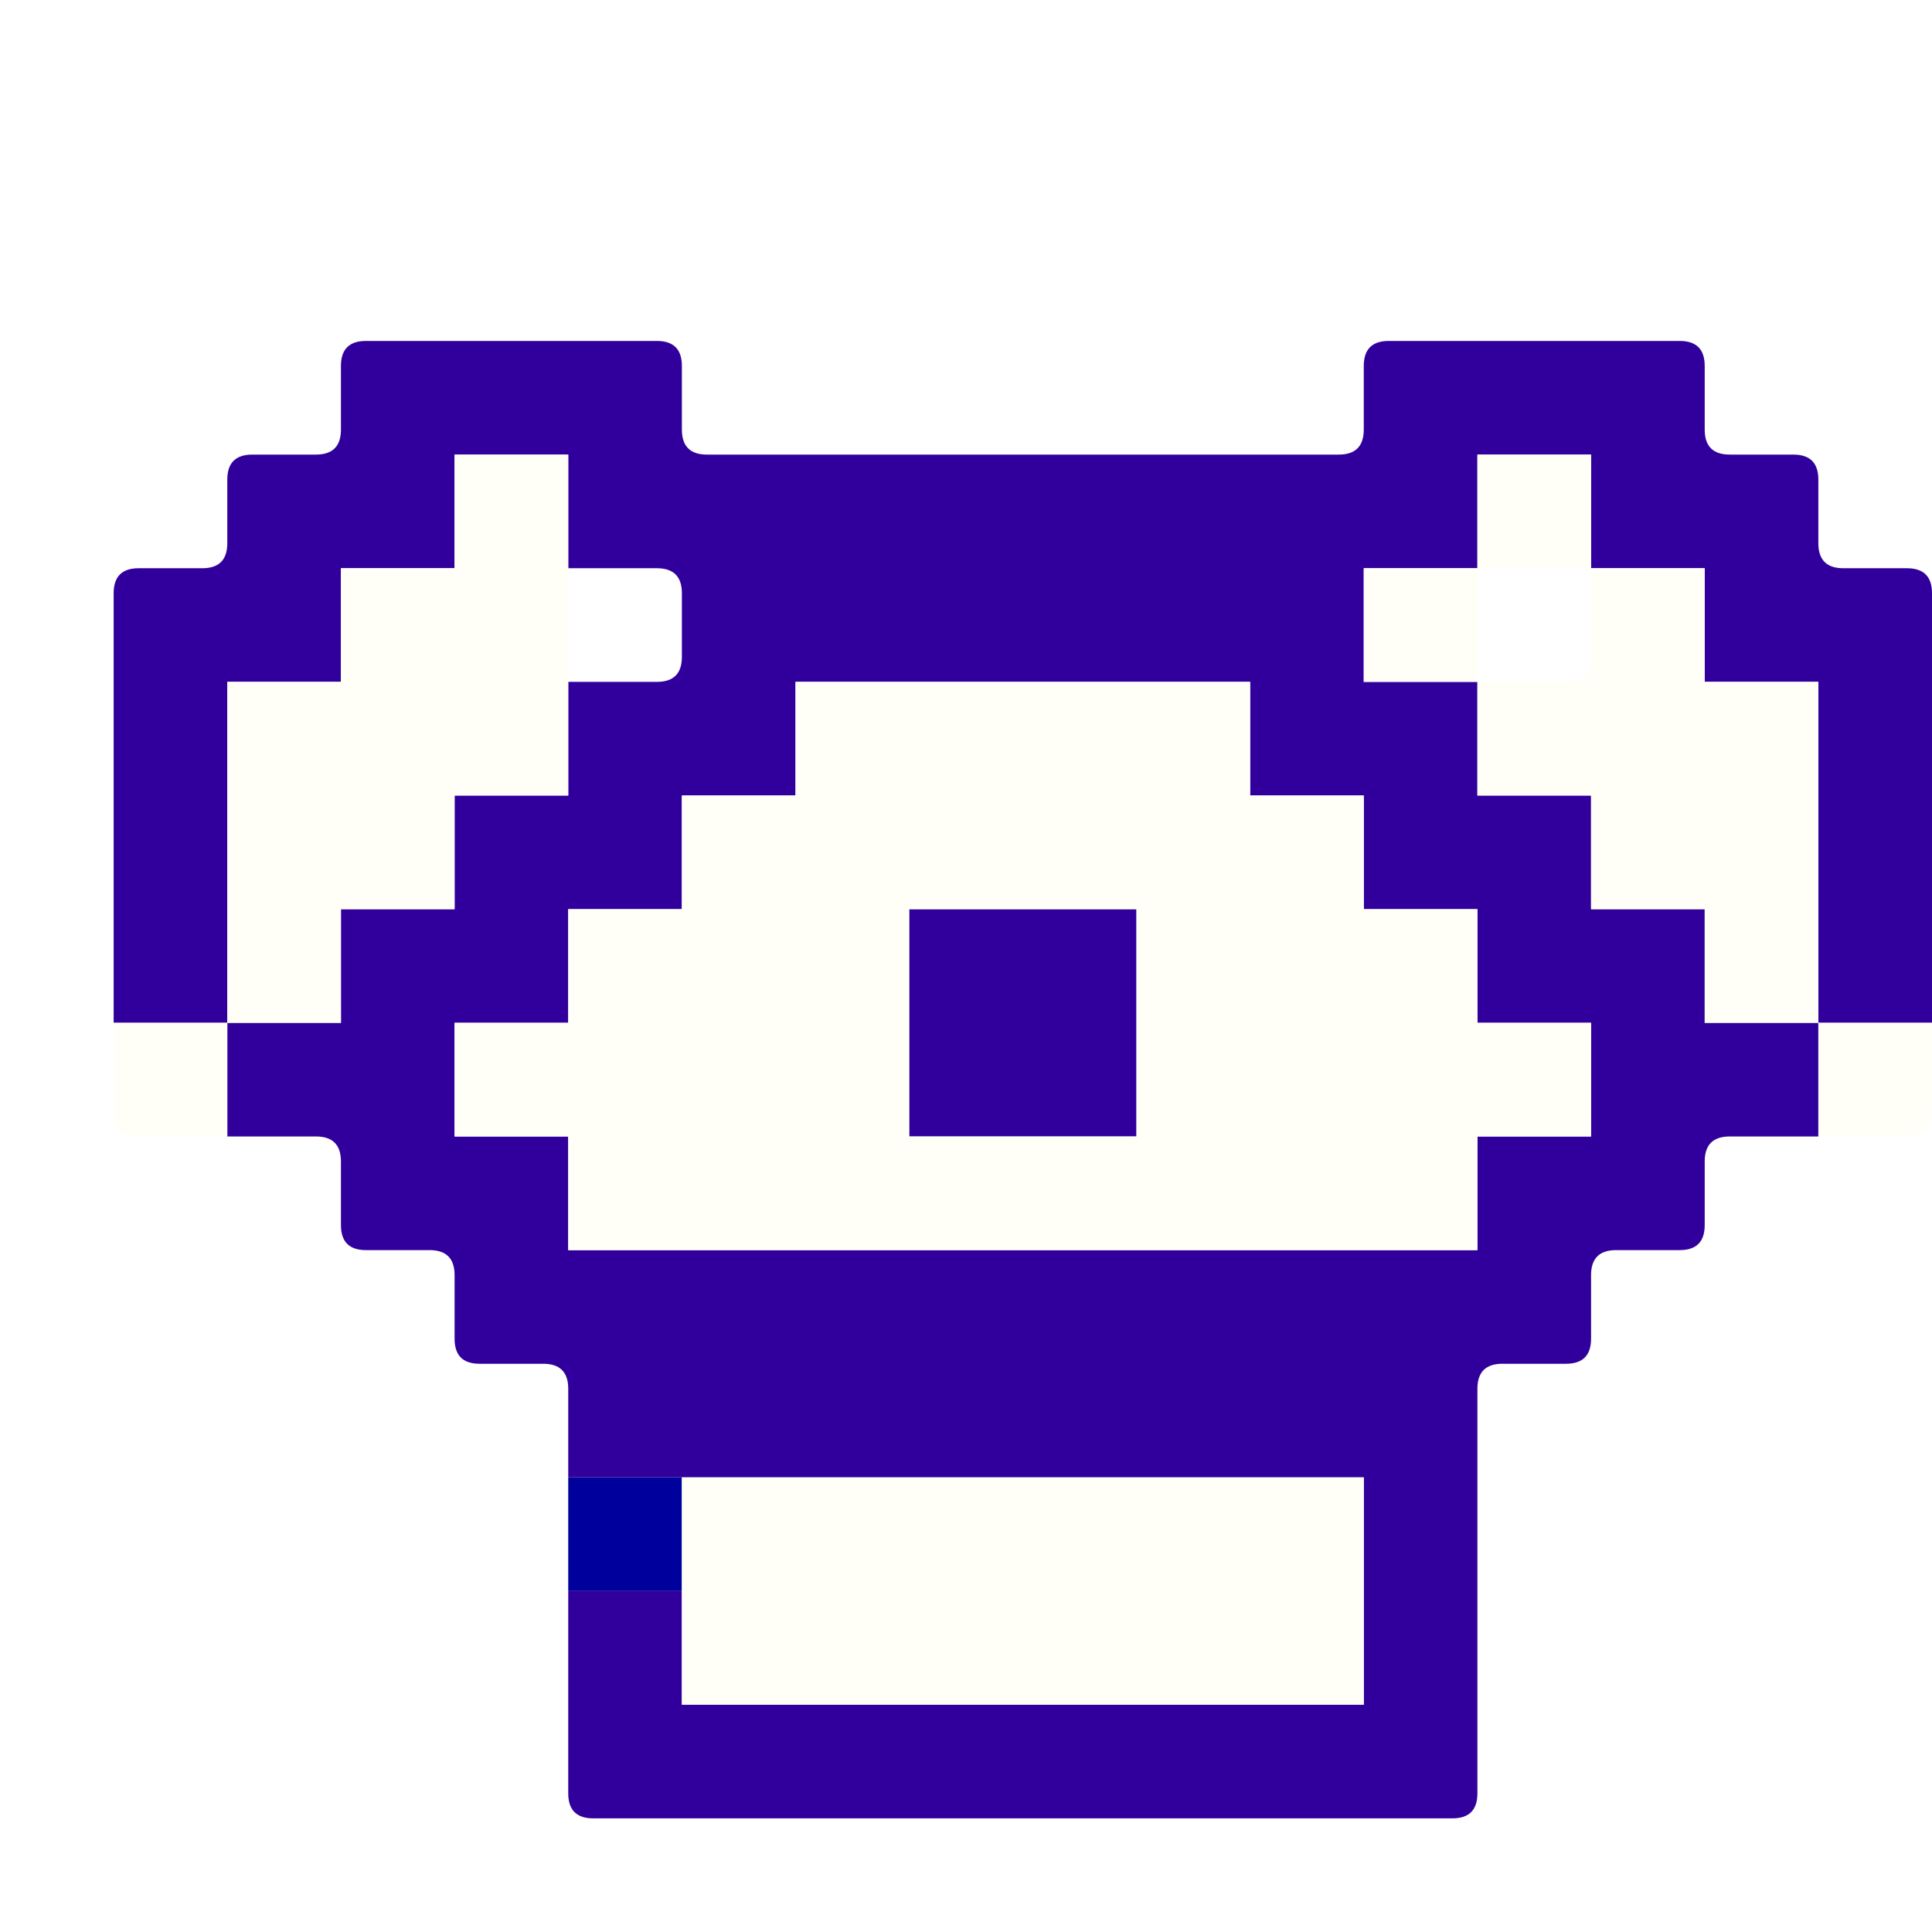
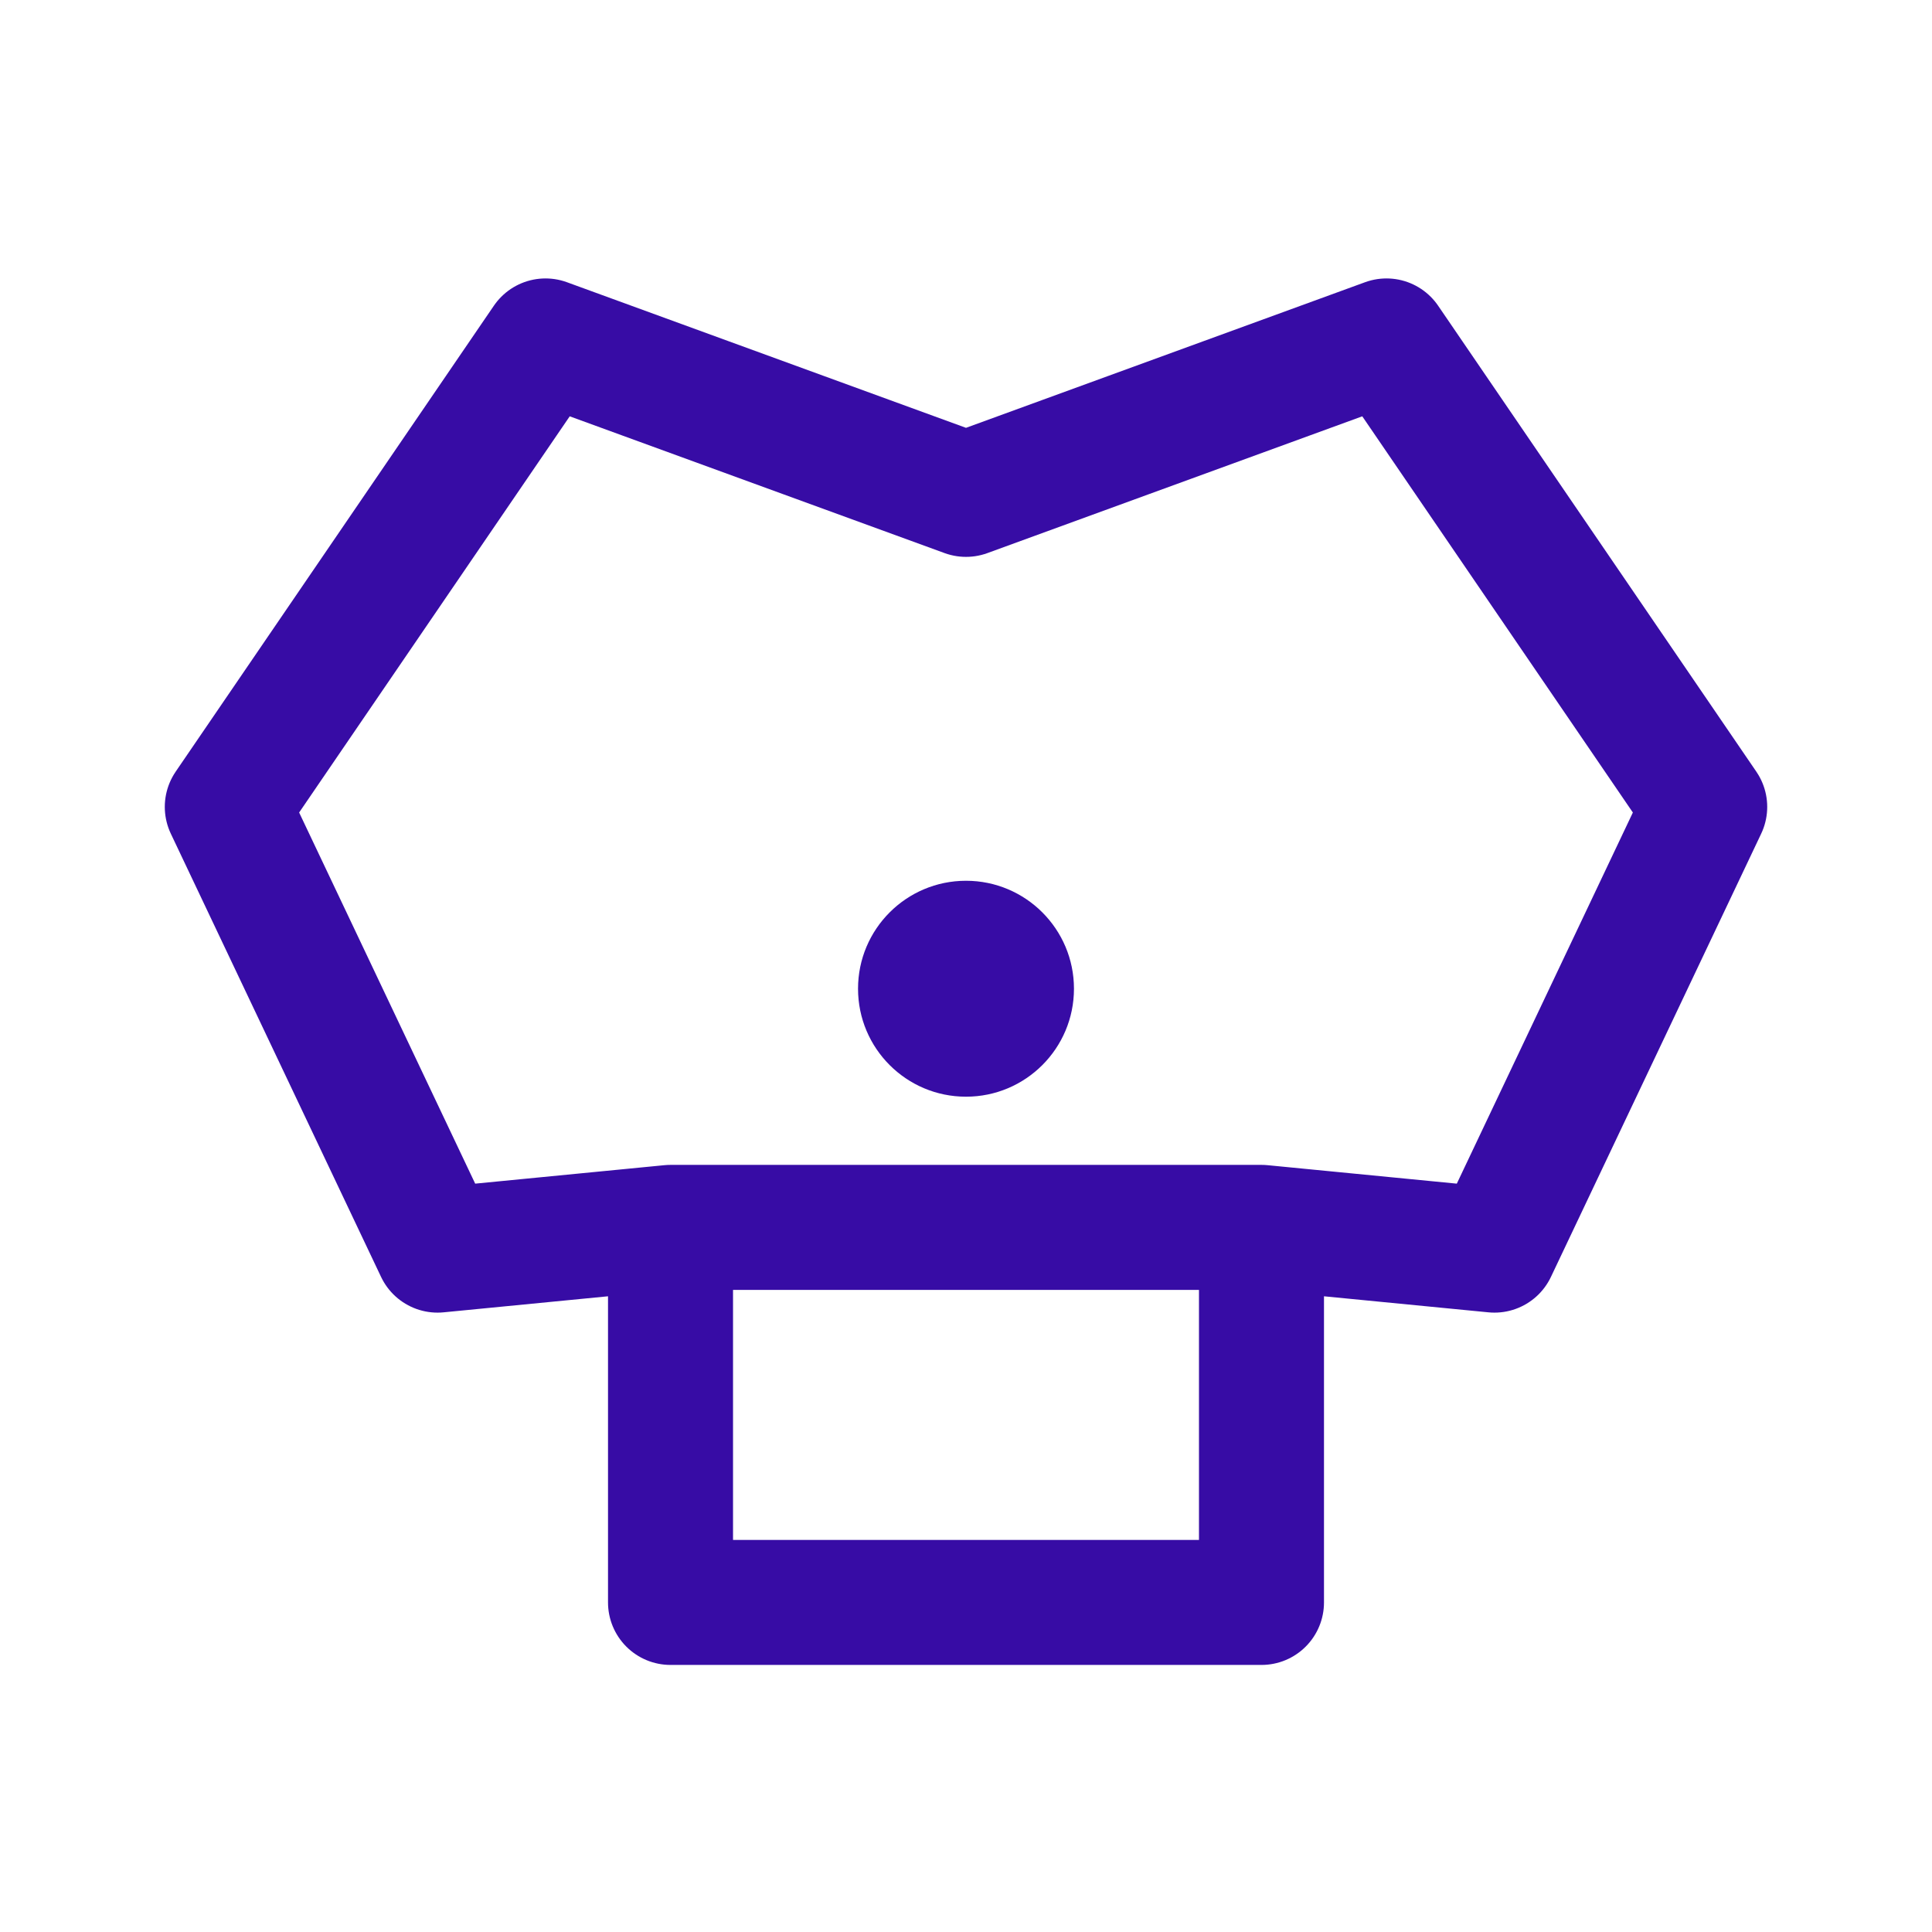
<svg xmlns="http://www.w3.org/2000/svg" viewBox="0 0 17 17">
-   <path fill="#00009c" fill-rule="evenodd" d="M5 13L6 13L6 14L5 14Z" />
-   <path fill="#31009c" fill-rule="evenodd" d="M1 5.22Q1 5 1.22 5L1.78 5Q2 5 2 4.78L2 4.22Q2 4 2.22 4L2.78 4Q3 4 3 3.78L3 3.22Q3 3 3.22 3L5.78 3Q6 3 6 3.22L6 3.78Q6 4 6.22 4L11.78 4Q12 4 12 3.78L12 3.22Q12 3 12.22 3L14.78 3Q15 3 15 3.22L15 3.78Q15 4 15.22 4L15.78 4Q16 4 16 4.22L16 4.78Q16 5 16.22 5L16.78 5Q17 5 17 5.22L17 9L16 9L16 6L15 6L15 5L14 5L14 4L13 4L13 5L12 5L12 6L13 6L13 7L14 7L14 8L15 8L15 9L16 9L16 10L15.22 10Q15 10 15 10.22L15 10.78Q15 11 14.78 11L14.22 11Q14 11 14 11.22L14 11.78Q14 12 13.78 12L13.22 12Q13 12 13 12.22L13 15.78Q13 16 12.78 16L5.22 16Q5 16 5 15.78L5 14L6 14L6 15L12 15L12 13L5 13L5 12.22Q5 12 4.78 12L4.22 12Q4 12 4 11.78L4 11.22Q4 11 3.78 11L3.22 11Q3 11 3 10.78L3 10.22Q3 10 2.78 10L2 10L2 9L3 9L3 8L4 8L4 7L5 7L5 6L5.78 6Q6 6 6 5.78L6 5.22Q6 5 5.78 5L5 5L5 4L4 4L4 5L3 5L3 6L2 6L2 9L1 9ZM4 9L4 10L5 10L5 11L13 11L13 10L14 10L14 9L13 9L13 8L12 8L12 7L11 7L11 6L7 6L7 7L6 7L6 8L5 8L5 9ZM8 8L10 8L10 10L8 10Z" />
-   <path fill="#fffff7" fill-rule="evenodd" d="M1 9L2 9L2 10L1.22 10Q1 10 1 9.78ZM2 6L3 6L3 5L4 5L4 4L5 4L5 7L4 7L4 8L3 8L3 9L2 9ZM4 9L5 9L5 8L6 8L6 7L7 7L7 6L11 6L11 7L12 7L12 8L13 8L13 9L14 9L14 10L13 10L13 11L5 11L5 10L4 10ZM6 13L12 13L12 15L6 15ZM8 8L8 10L10 10L10 8ZM12 5L13 5L13 6L12 6ZM13 4L14 4L14 5L13 5ZM13 6L13.78 6Q14 6 14 5.78L14 5L15 5L15 6L16 6L16 9L15 9L15 8L14 8L14 7L13 7ZM16 9L17 9L17 9.78Q17 10 16.78 10L16 10Z" />
+   <path d="M8.5 4.35 12.2 3 15 7.1l-1.85 3.9-2.05-.2v3.3H5.9v-3.3l-2.05.2L2 7.1 4.8 3ZM5.9 10.8h5.2" fill="none" stroke="#370ca5" stroke-width="1.1" stroke-linejoin="round" stroke-linecap="round" />
+   <circle cx="8.5" cy="8.7" r="0.95" fill="#370ca5" />
</svg>
